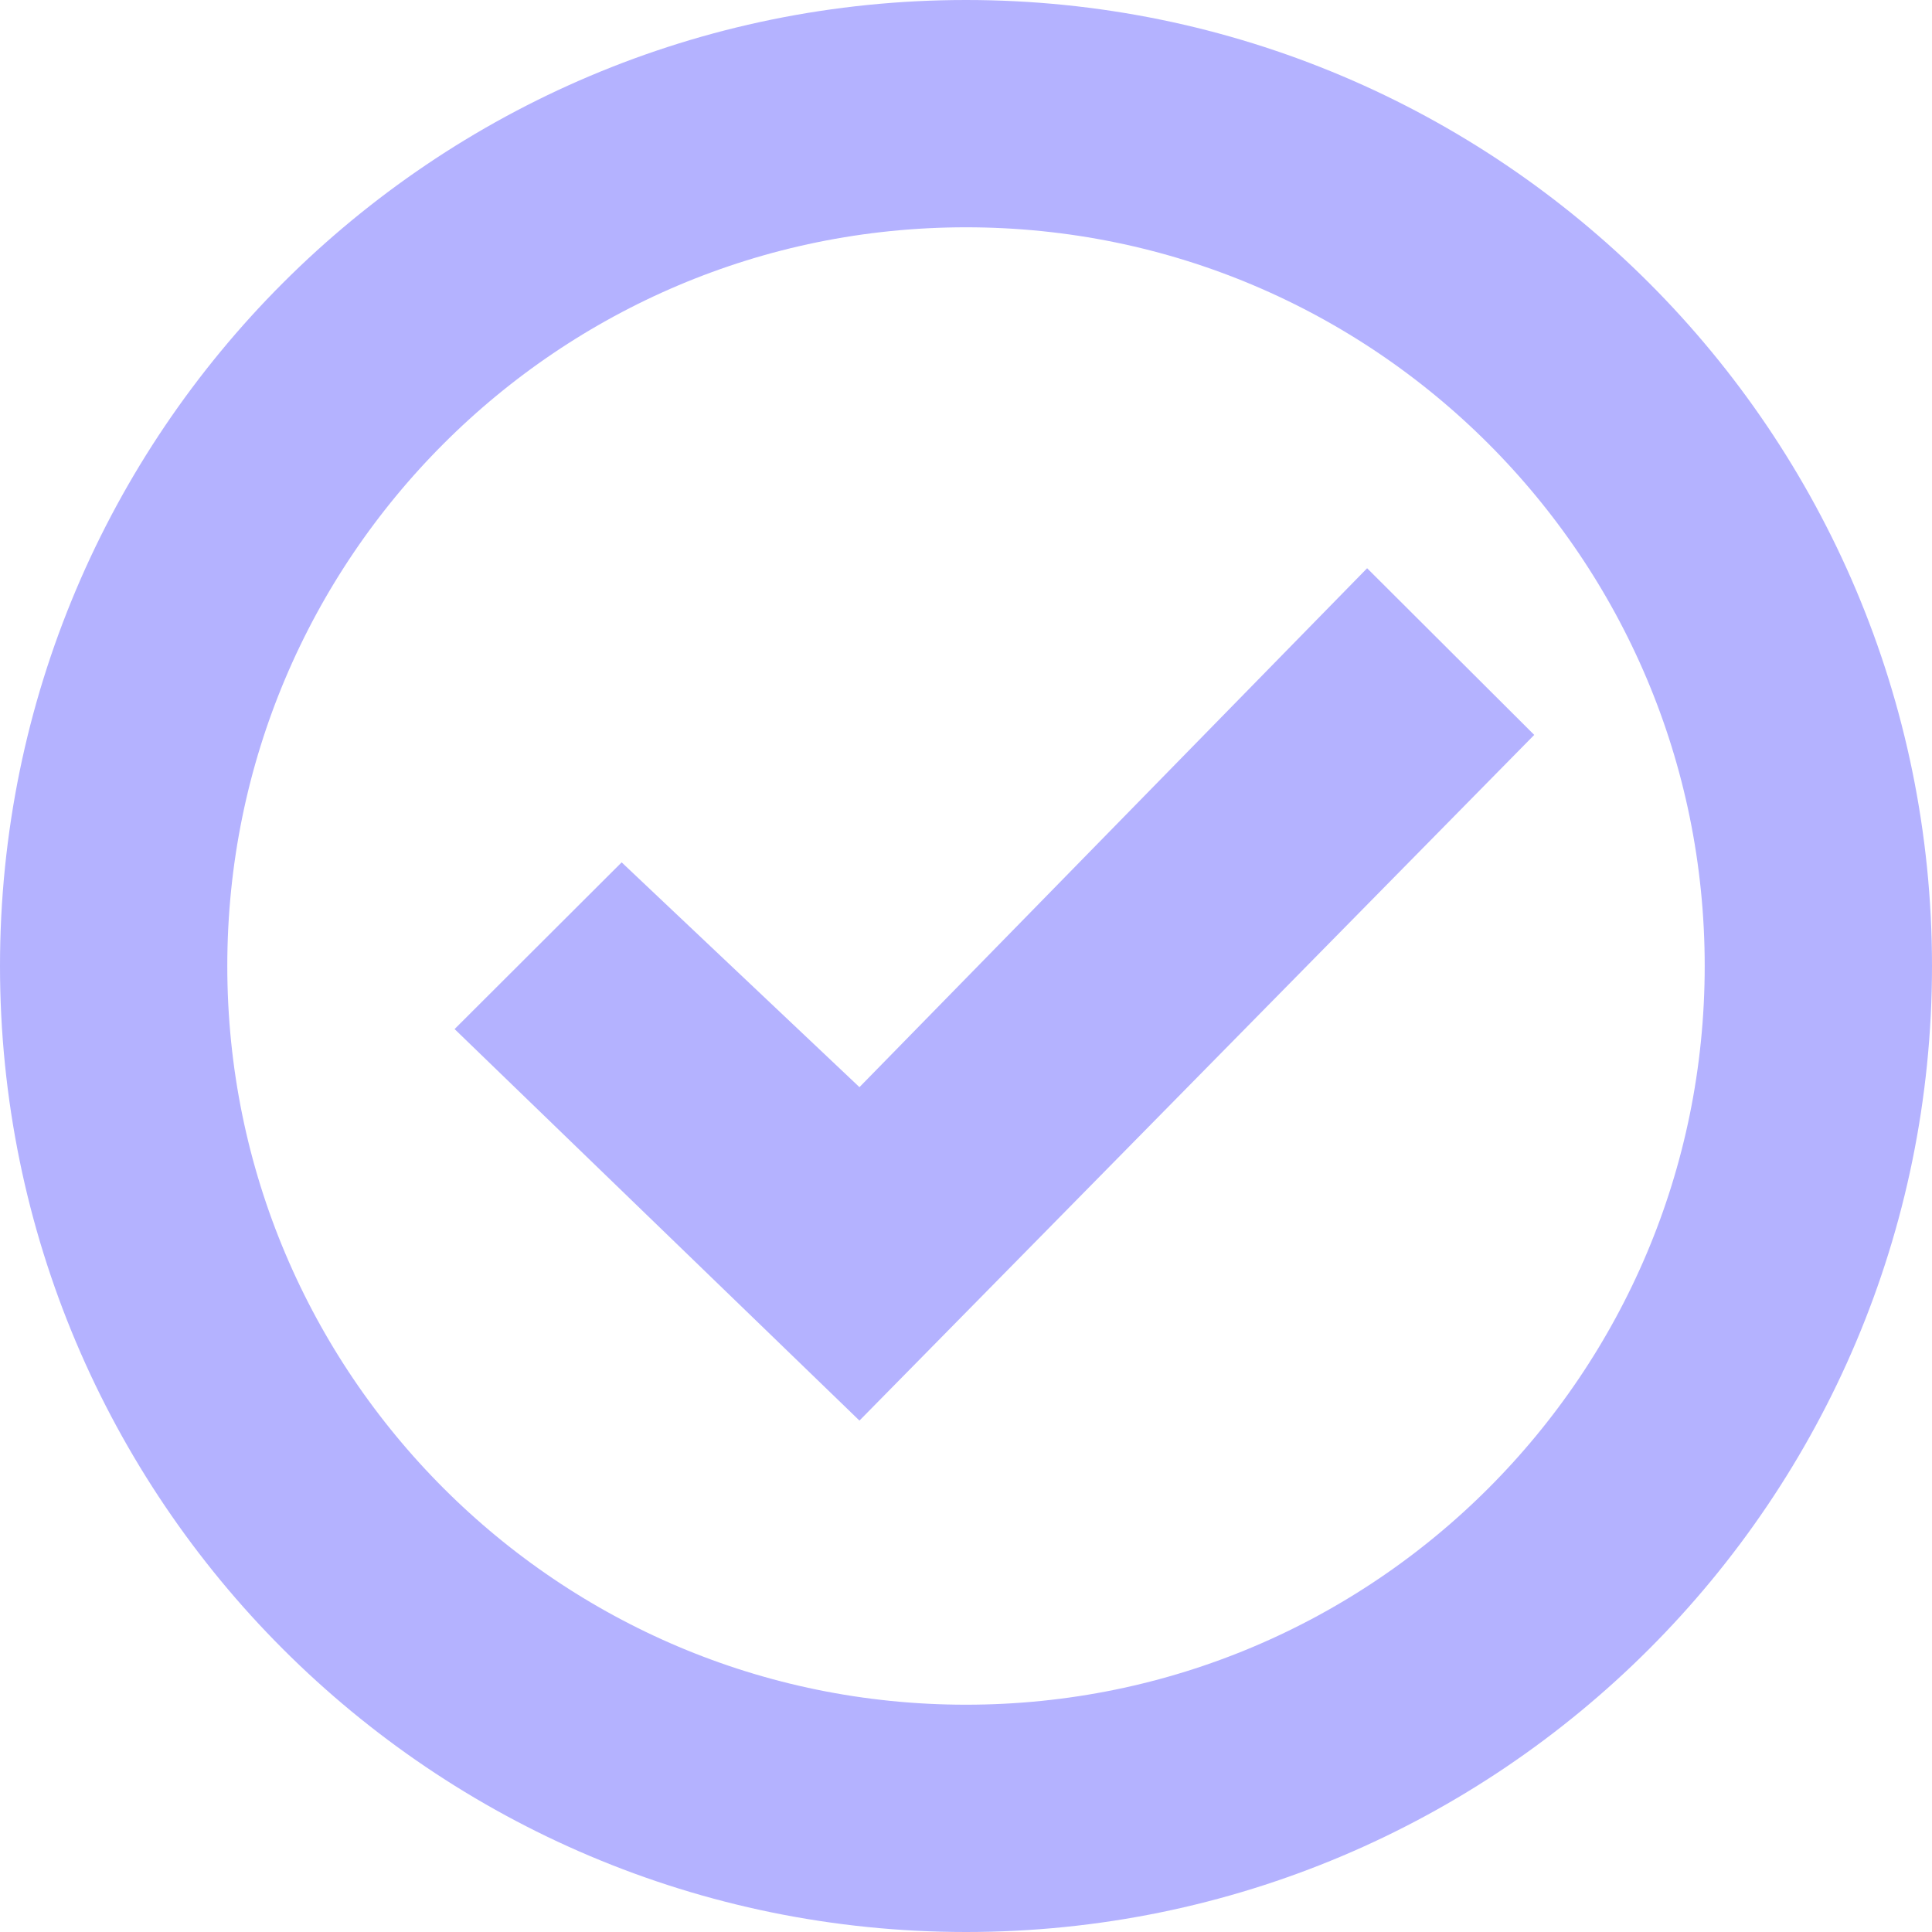
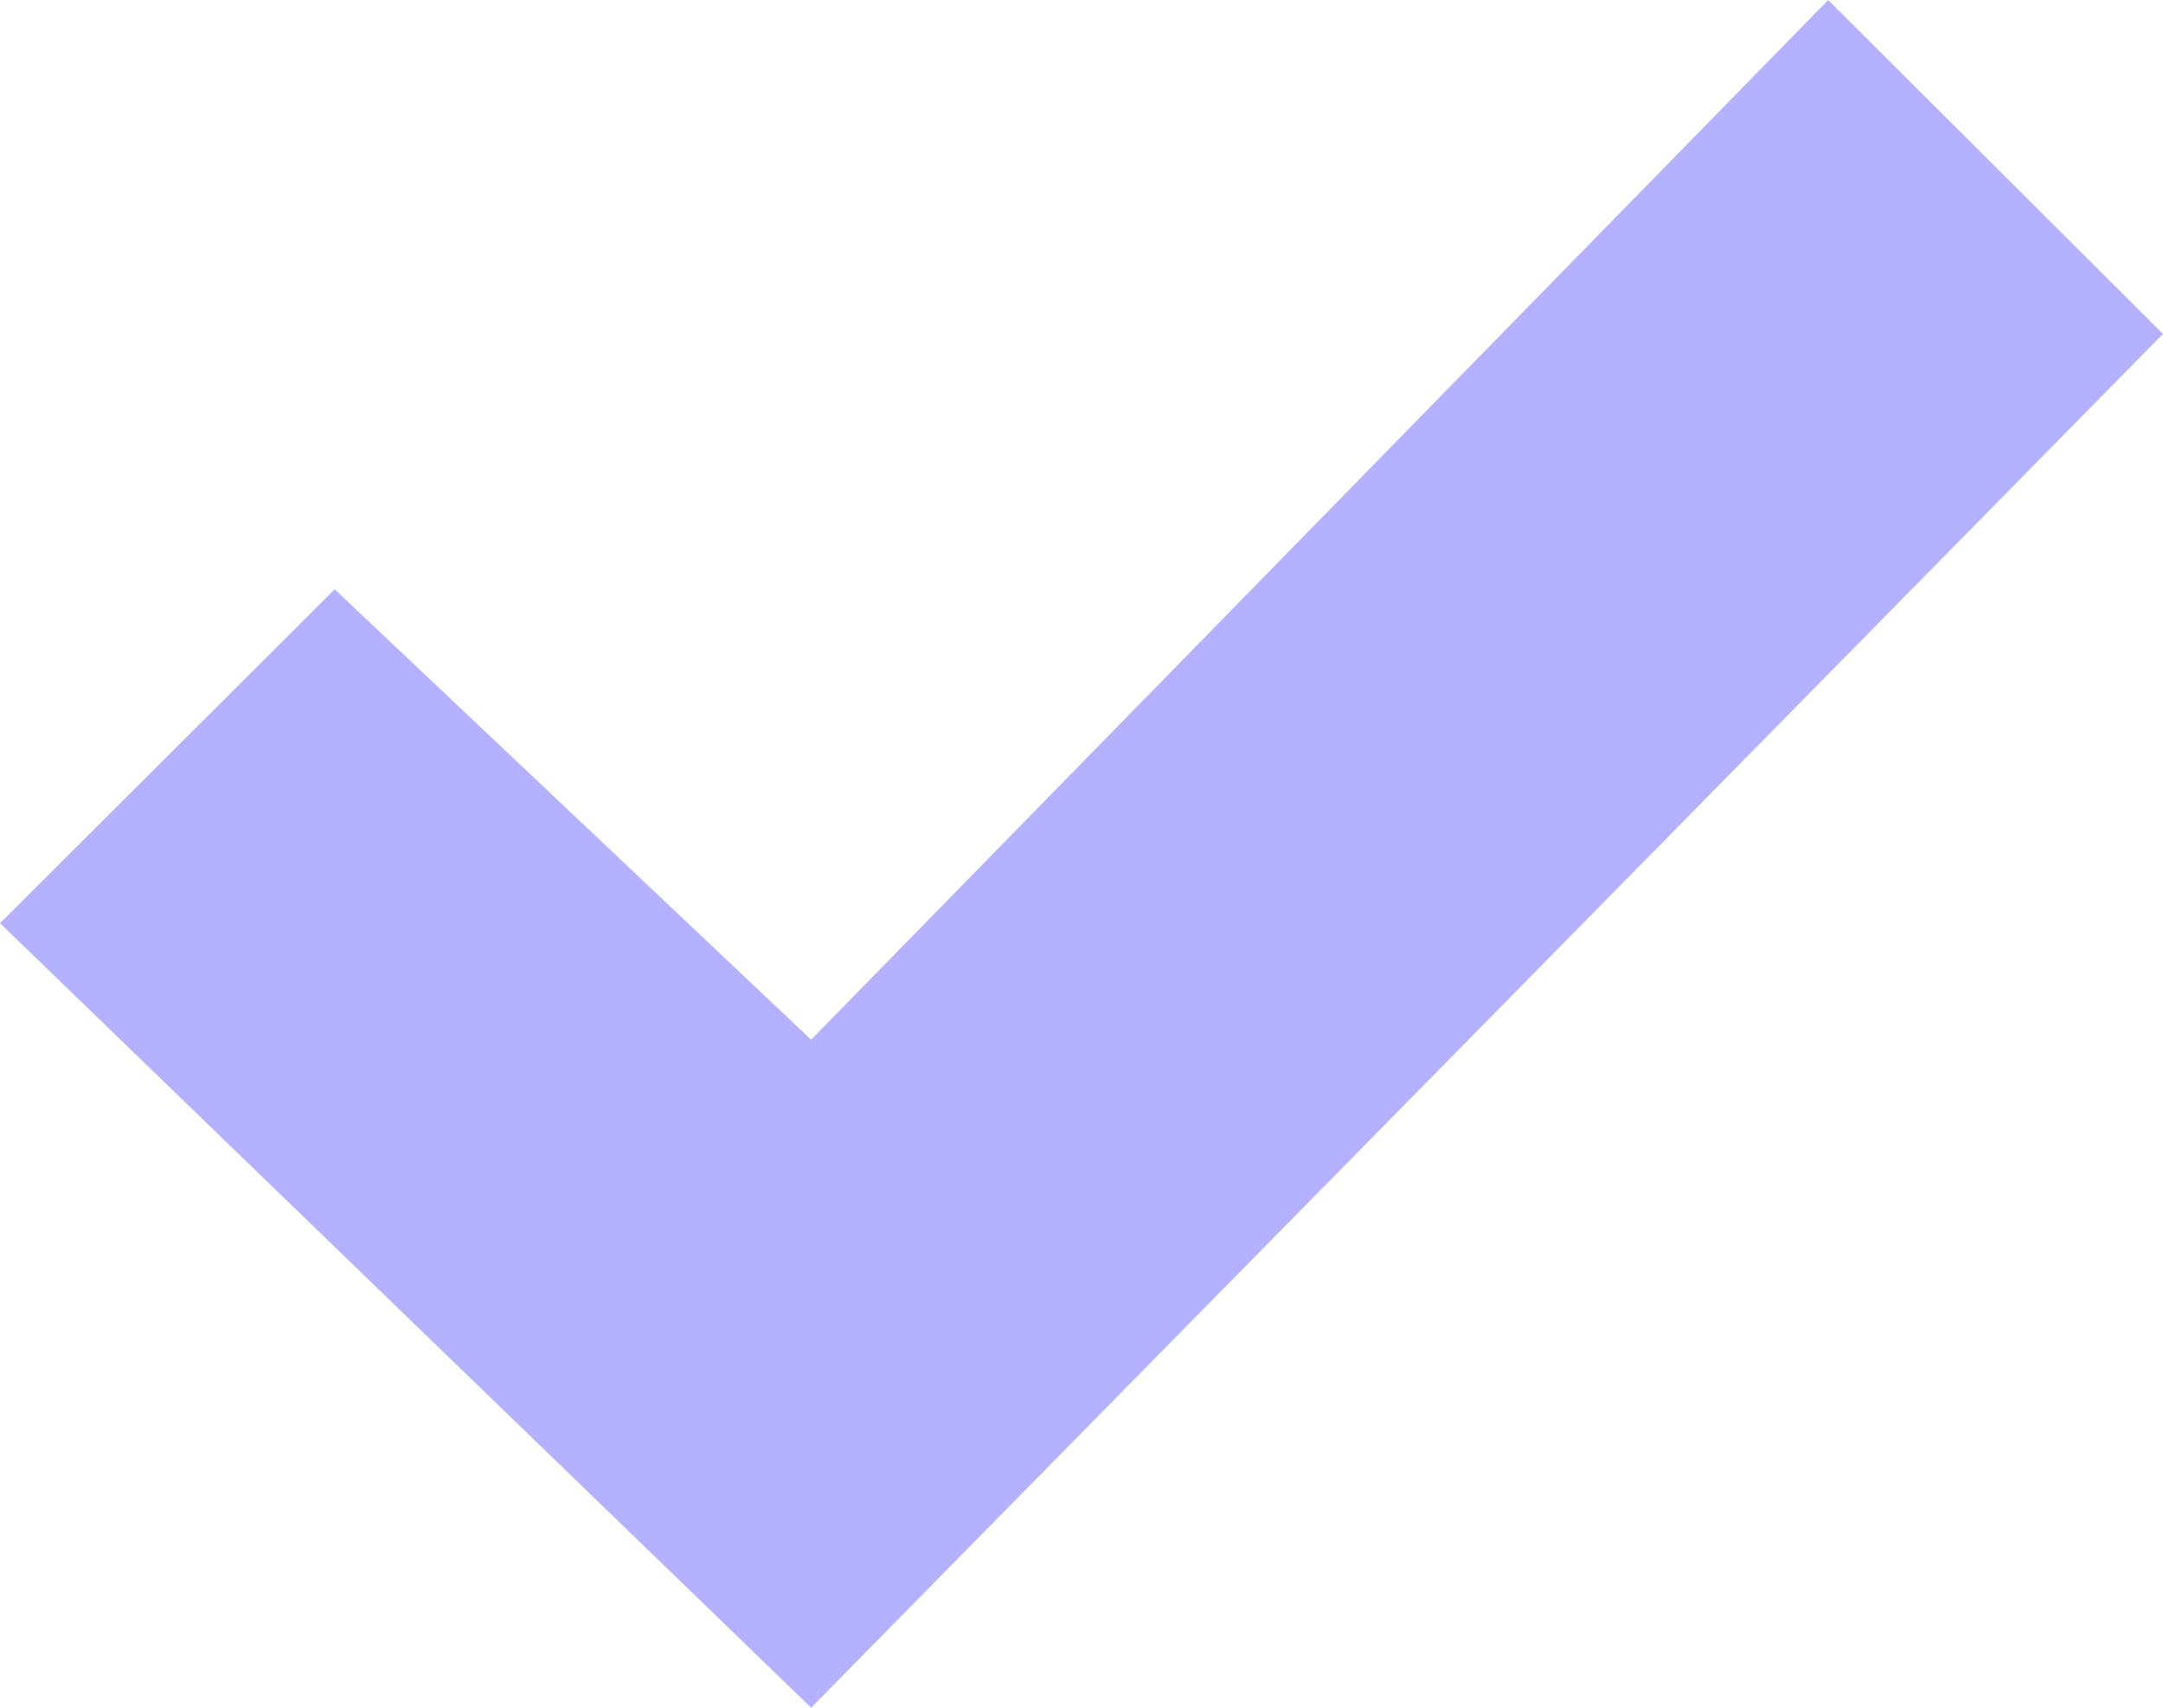
- <svg xmlns="http://www.w3.org/2000/svg" width="34" height="34" viewBox="0 0 34 34" fill="none">
-   <circle cx="17" cy="17" r="15" stroke="#B4B2FF" stroke-width="4" />
-   <path d="M24.059 10L15.125 19.132L10.94 15.176L8 18.11L15.125 25L27 12.933L24.059 10Z" fill="#B4B2FF" />
+ <svg xmlns="http://www.w3.org/2000/svg" width="19" height="15" viewBox="0 0 19 15" fill="none">
+   <path d="M16.059 0L7.125 9.132L2.94 5.176L0 8.109L7.125 15L19 2.933L16.059 0Z" fill="#B4B2FF" />
</svg>
